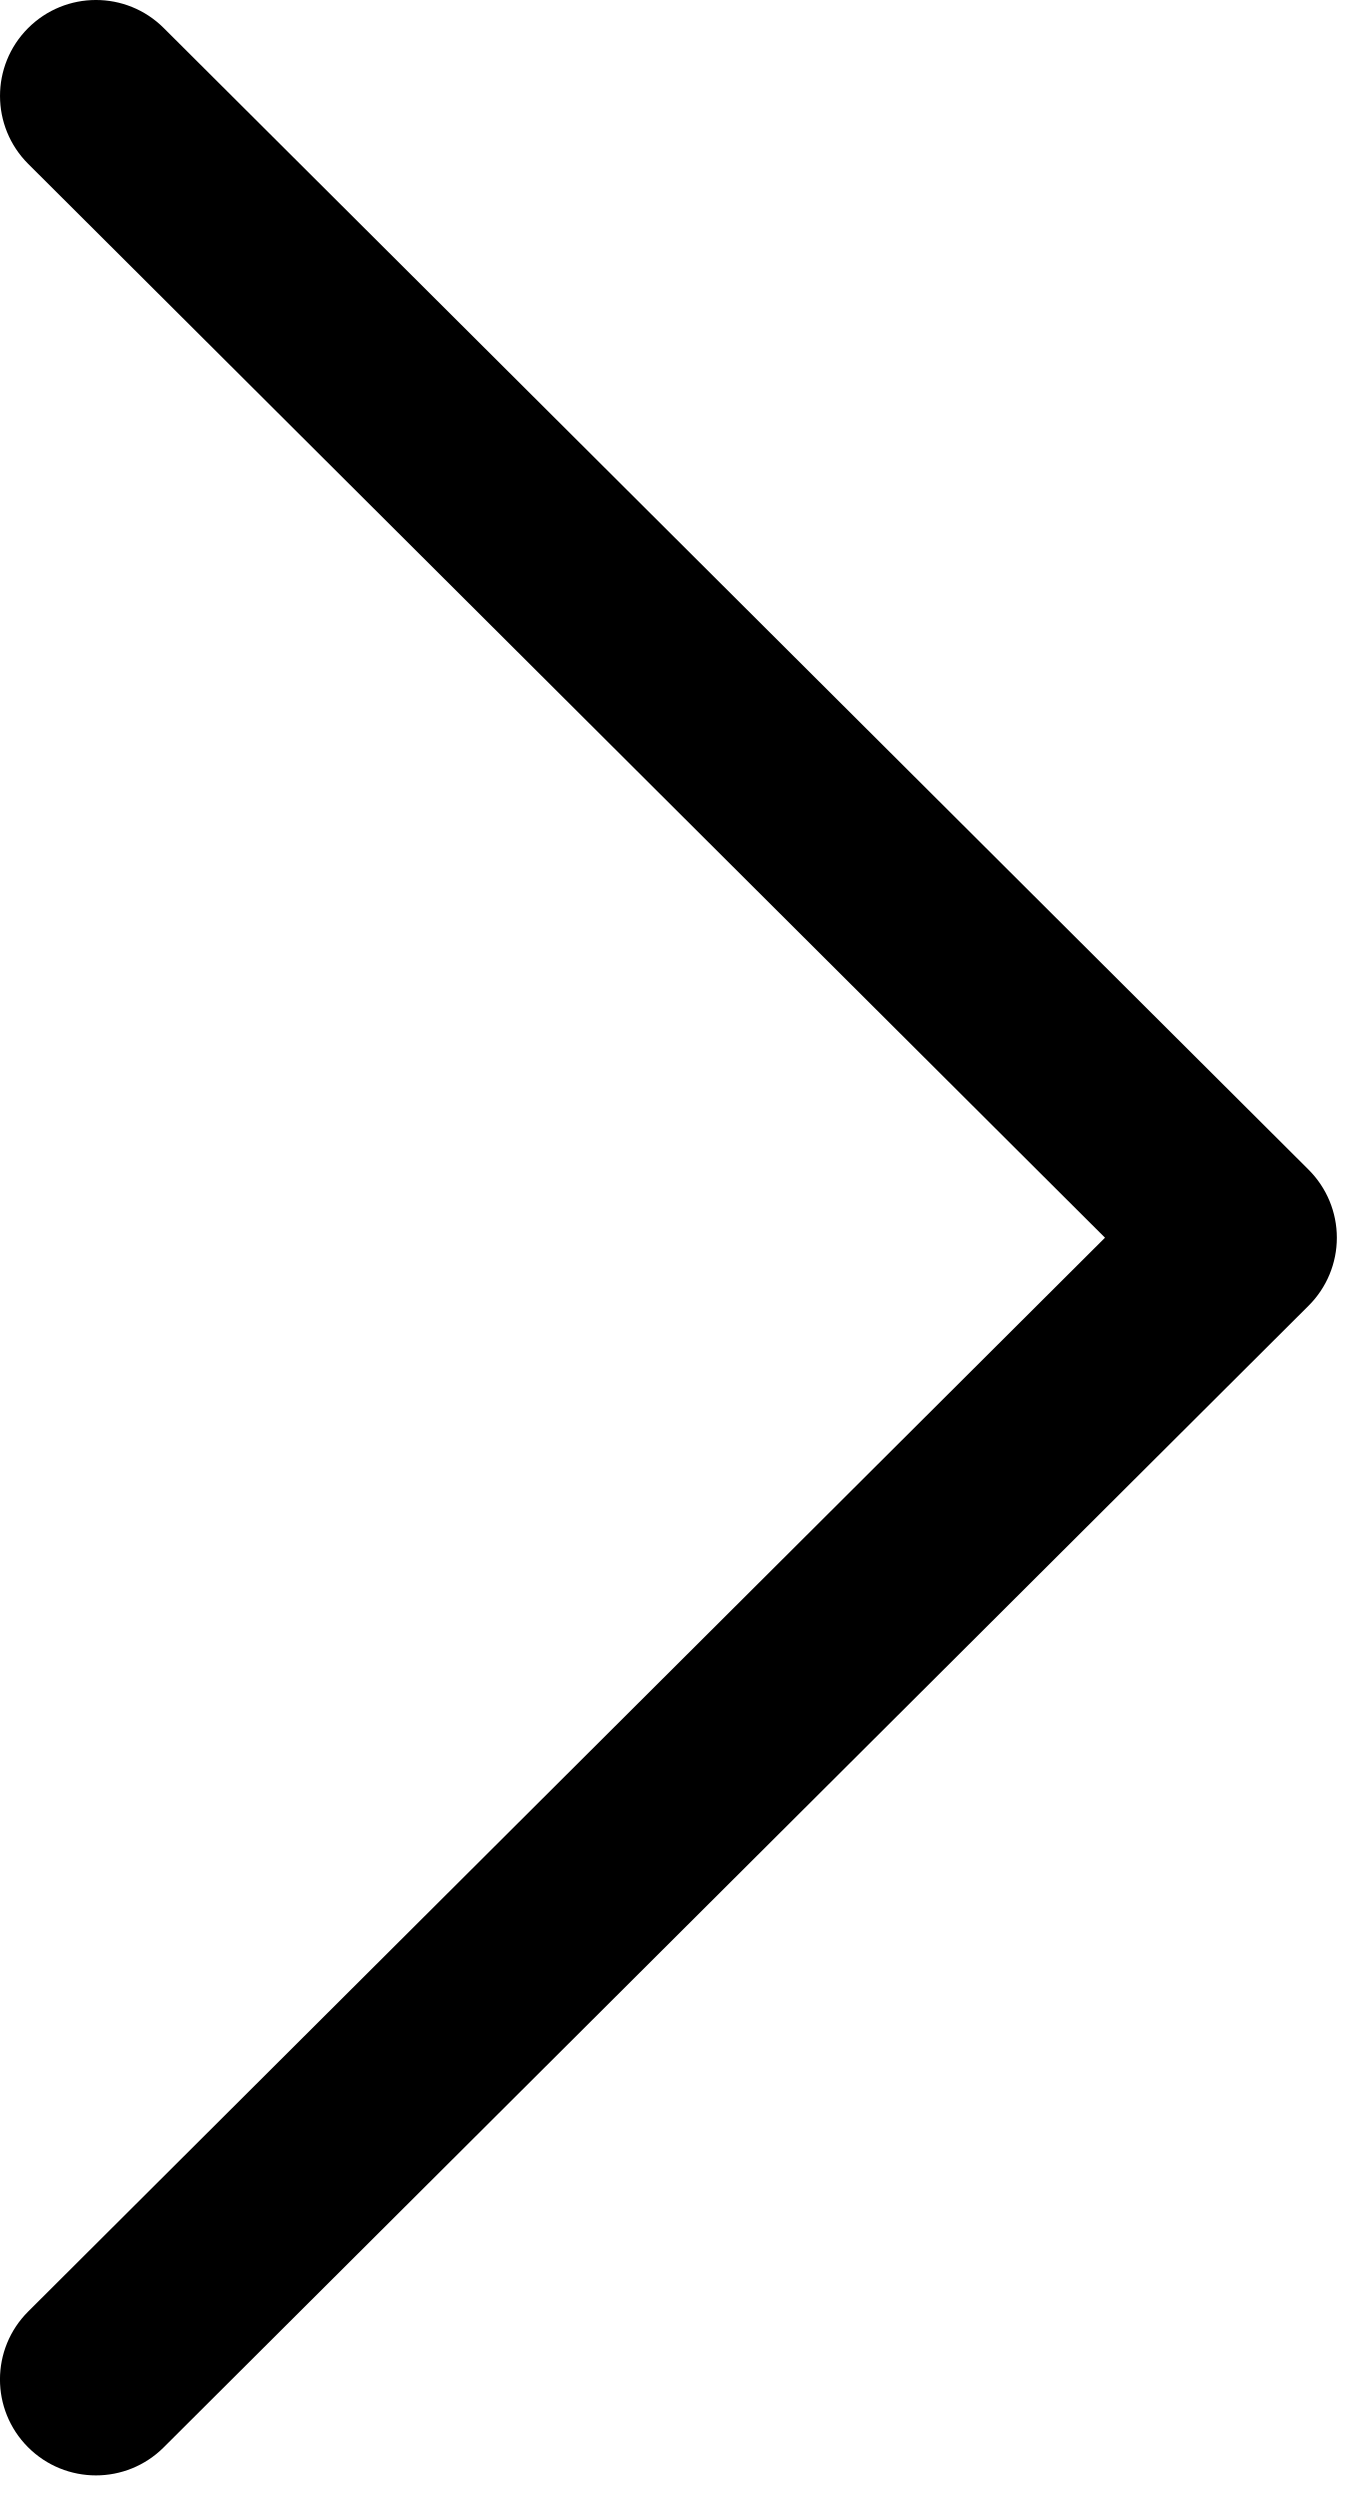
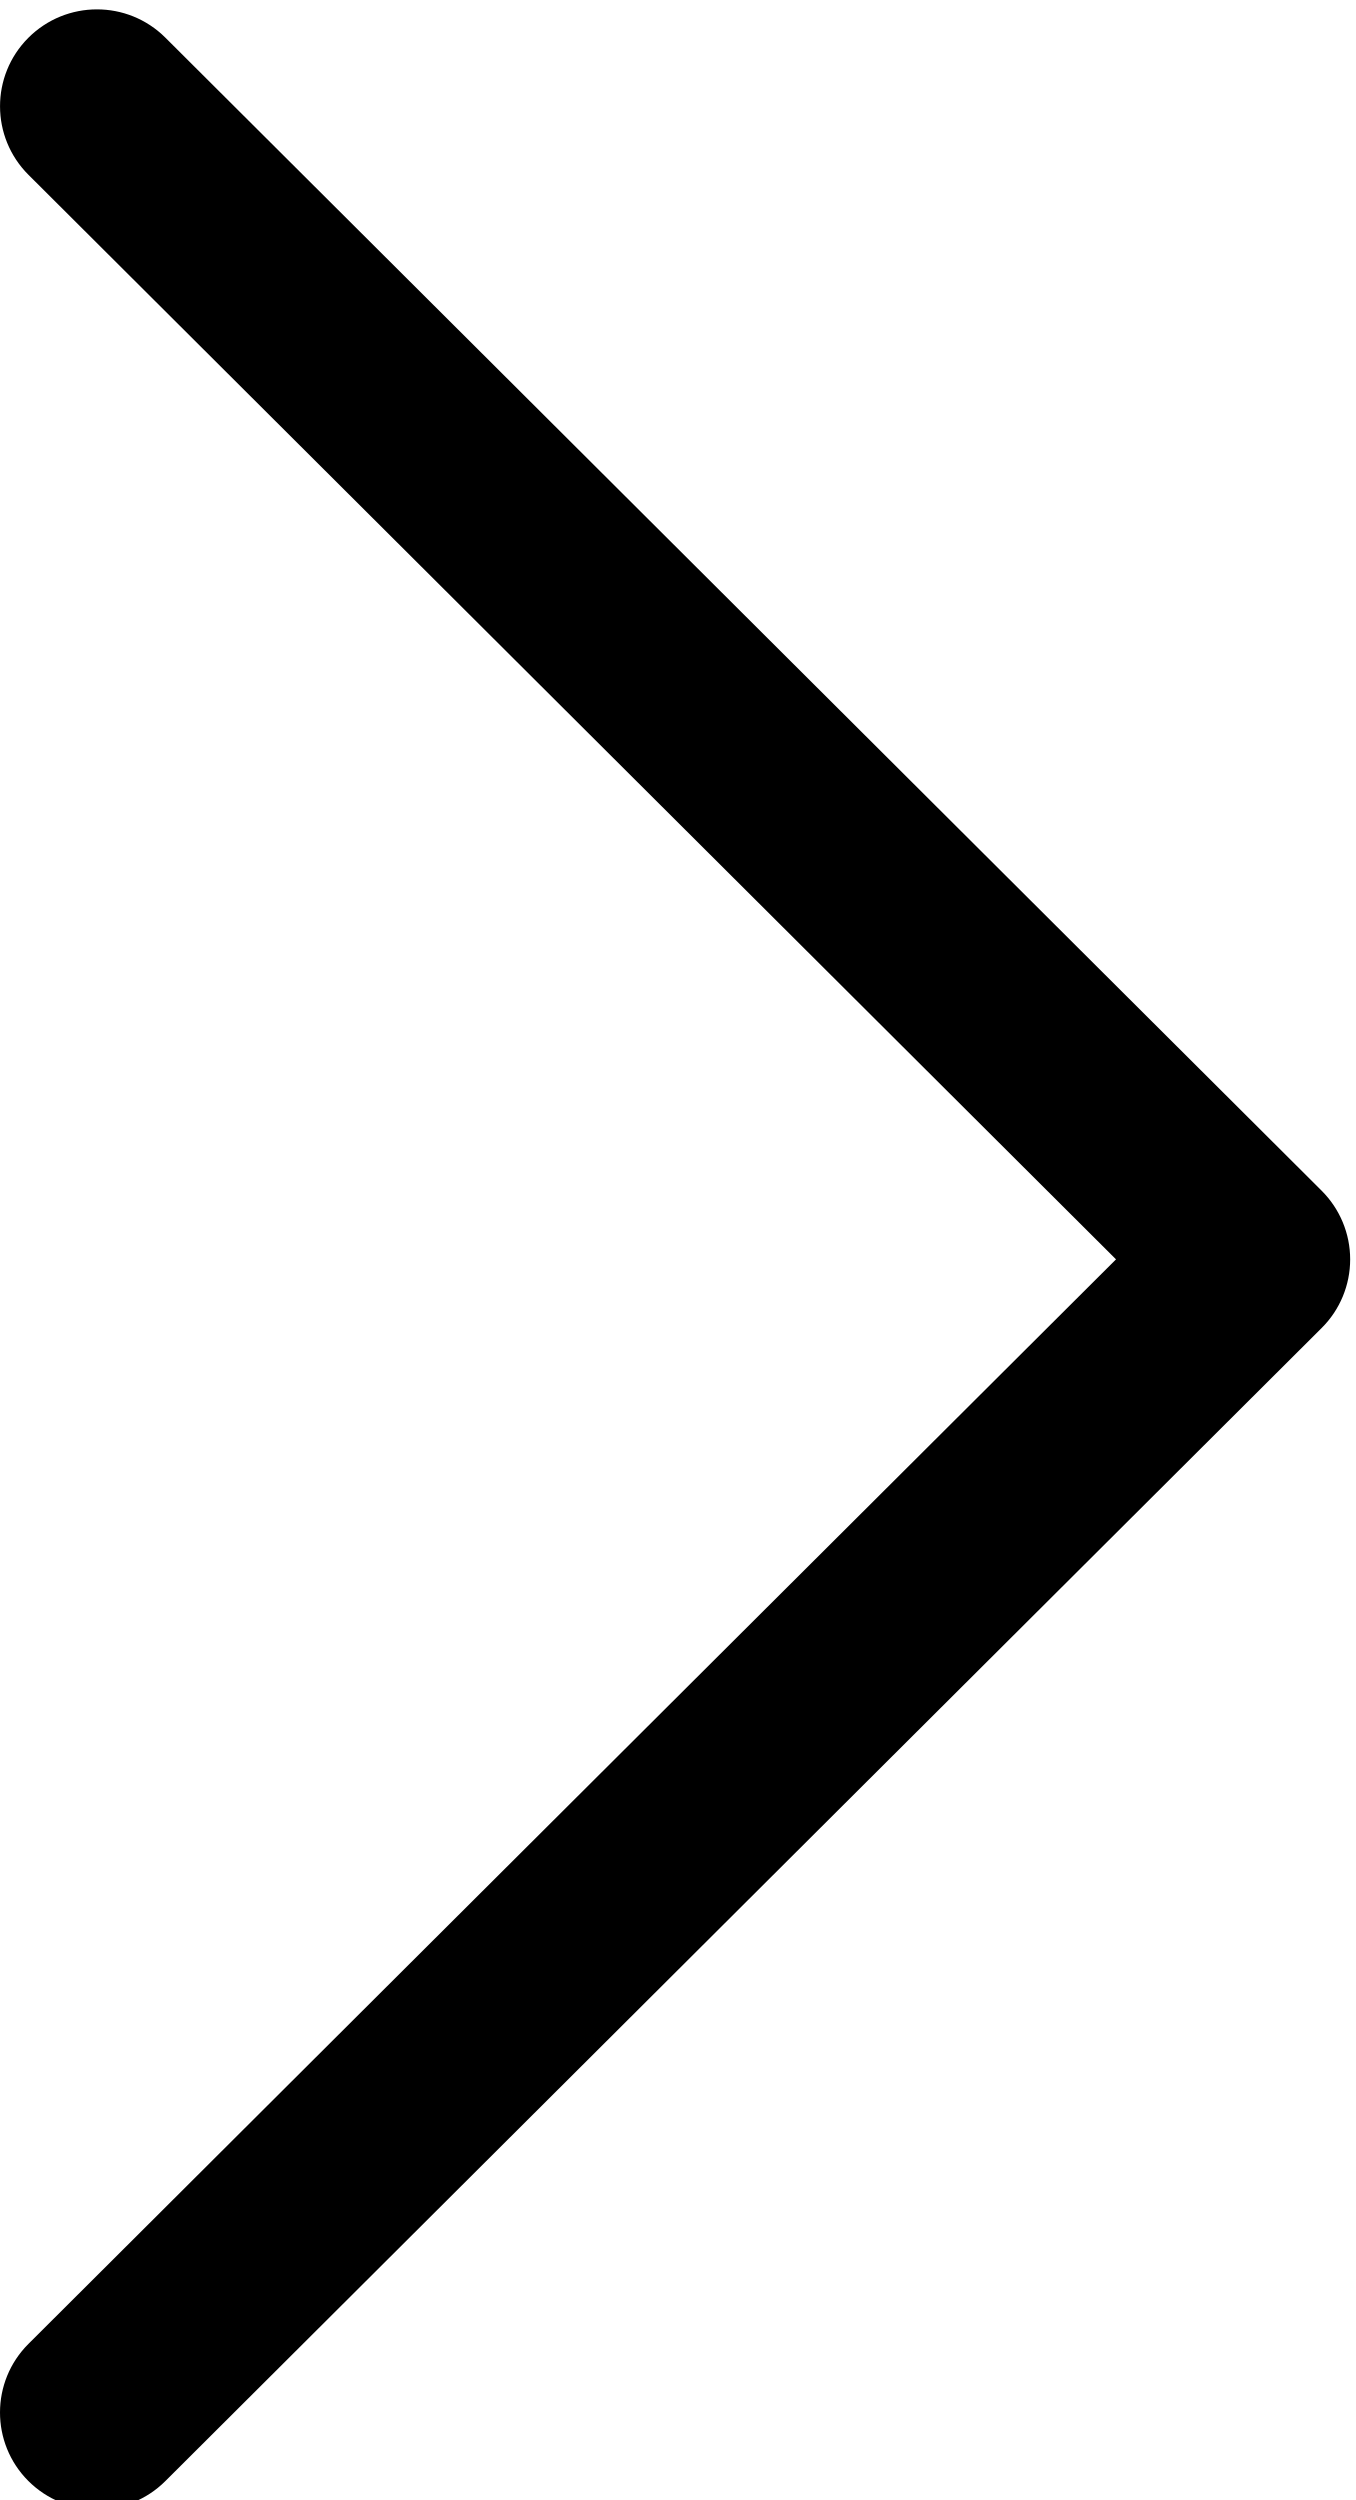
- <svg xmlns="http://www.w3.org/2000/svg" width="27" height="50" viewBox="0 0 27 50" fill="none">
-   <path d="M26.173 23.395L3.274 0.56C2.524 -0.188 1.309 -0.187 0.56 0.564C-0.188 1.314 -0.186 2.529 0.564 3.278L22.1 24.754L0.564 46.23C-0.187 46.979 -0.189 48.193 0.56 48.944C0.935 49.32 1.427 49.508 1.919 49.508C2.41 49.508 2.899 49.321 3.274 48.947L26.173 26.113C26.534 25.753 26.737 25.264 26.737 24.754C26.737 24.244 26.534 23.756 26.173 23.395Z" fill="black" />
+ <svg xmlns="http://www.w3.org/2000/svg" width="32" height="59" viewBox="0 0 32 59" fill="none">
+   <path d="M31.192 28.102L3.903 0.889C3.009 -0.003 1.561 -0.001 0.668 0.893C-0.224 1.787 -0.221 3.236 0.673 4.127L26.338 29.721L0.672 55.315C-0.222 56.207 -0.224 57.655 0.667 58.549C1.115 58.997 1.701 59.221 2.287 59.221C2.872 59.221 3.456 58.999 3.903 58.553L31.192 31.34C31.622 30.912 31.864 30.329 31.864 29.721C31.864 29.114 31.622 28.532 31.192 28.102Z" fill="black" />
</svg>
